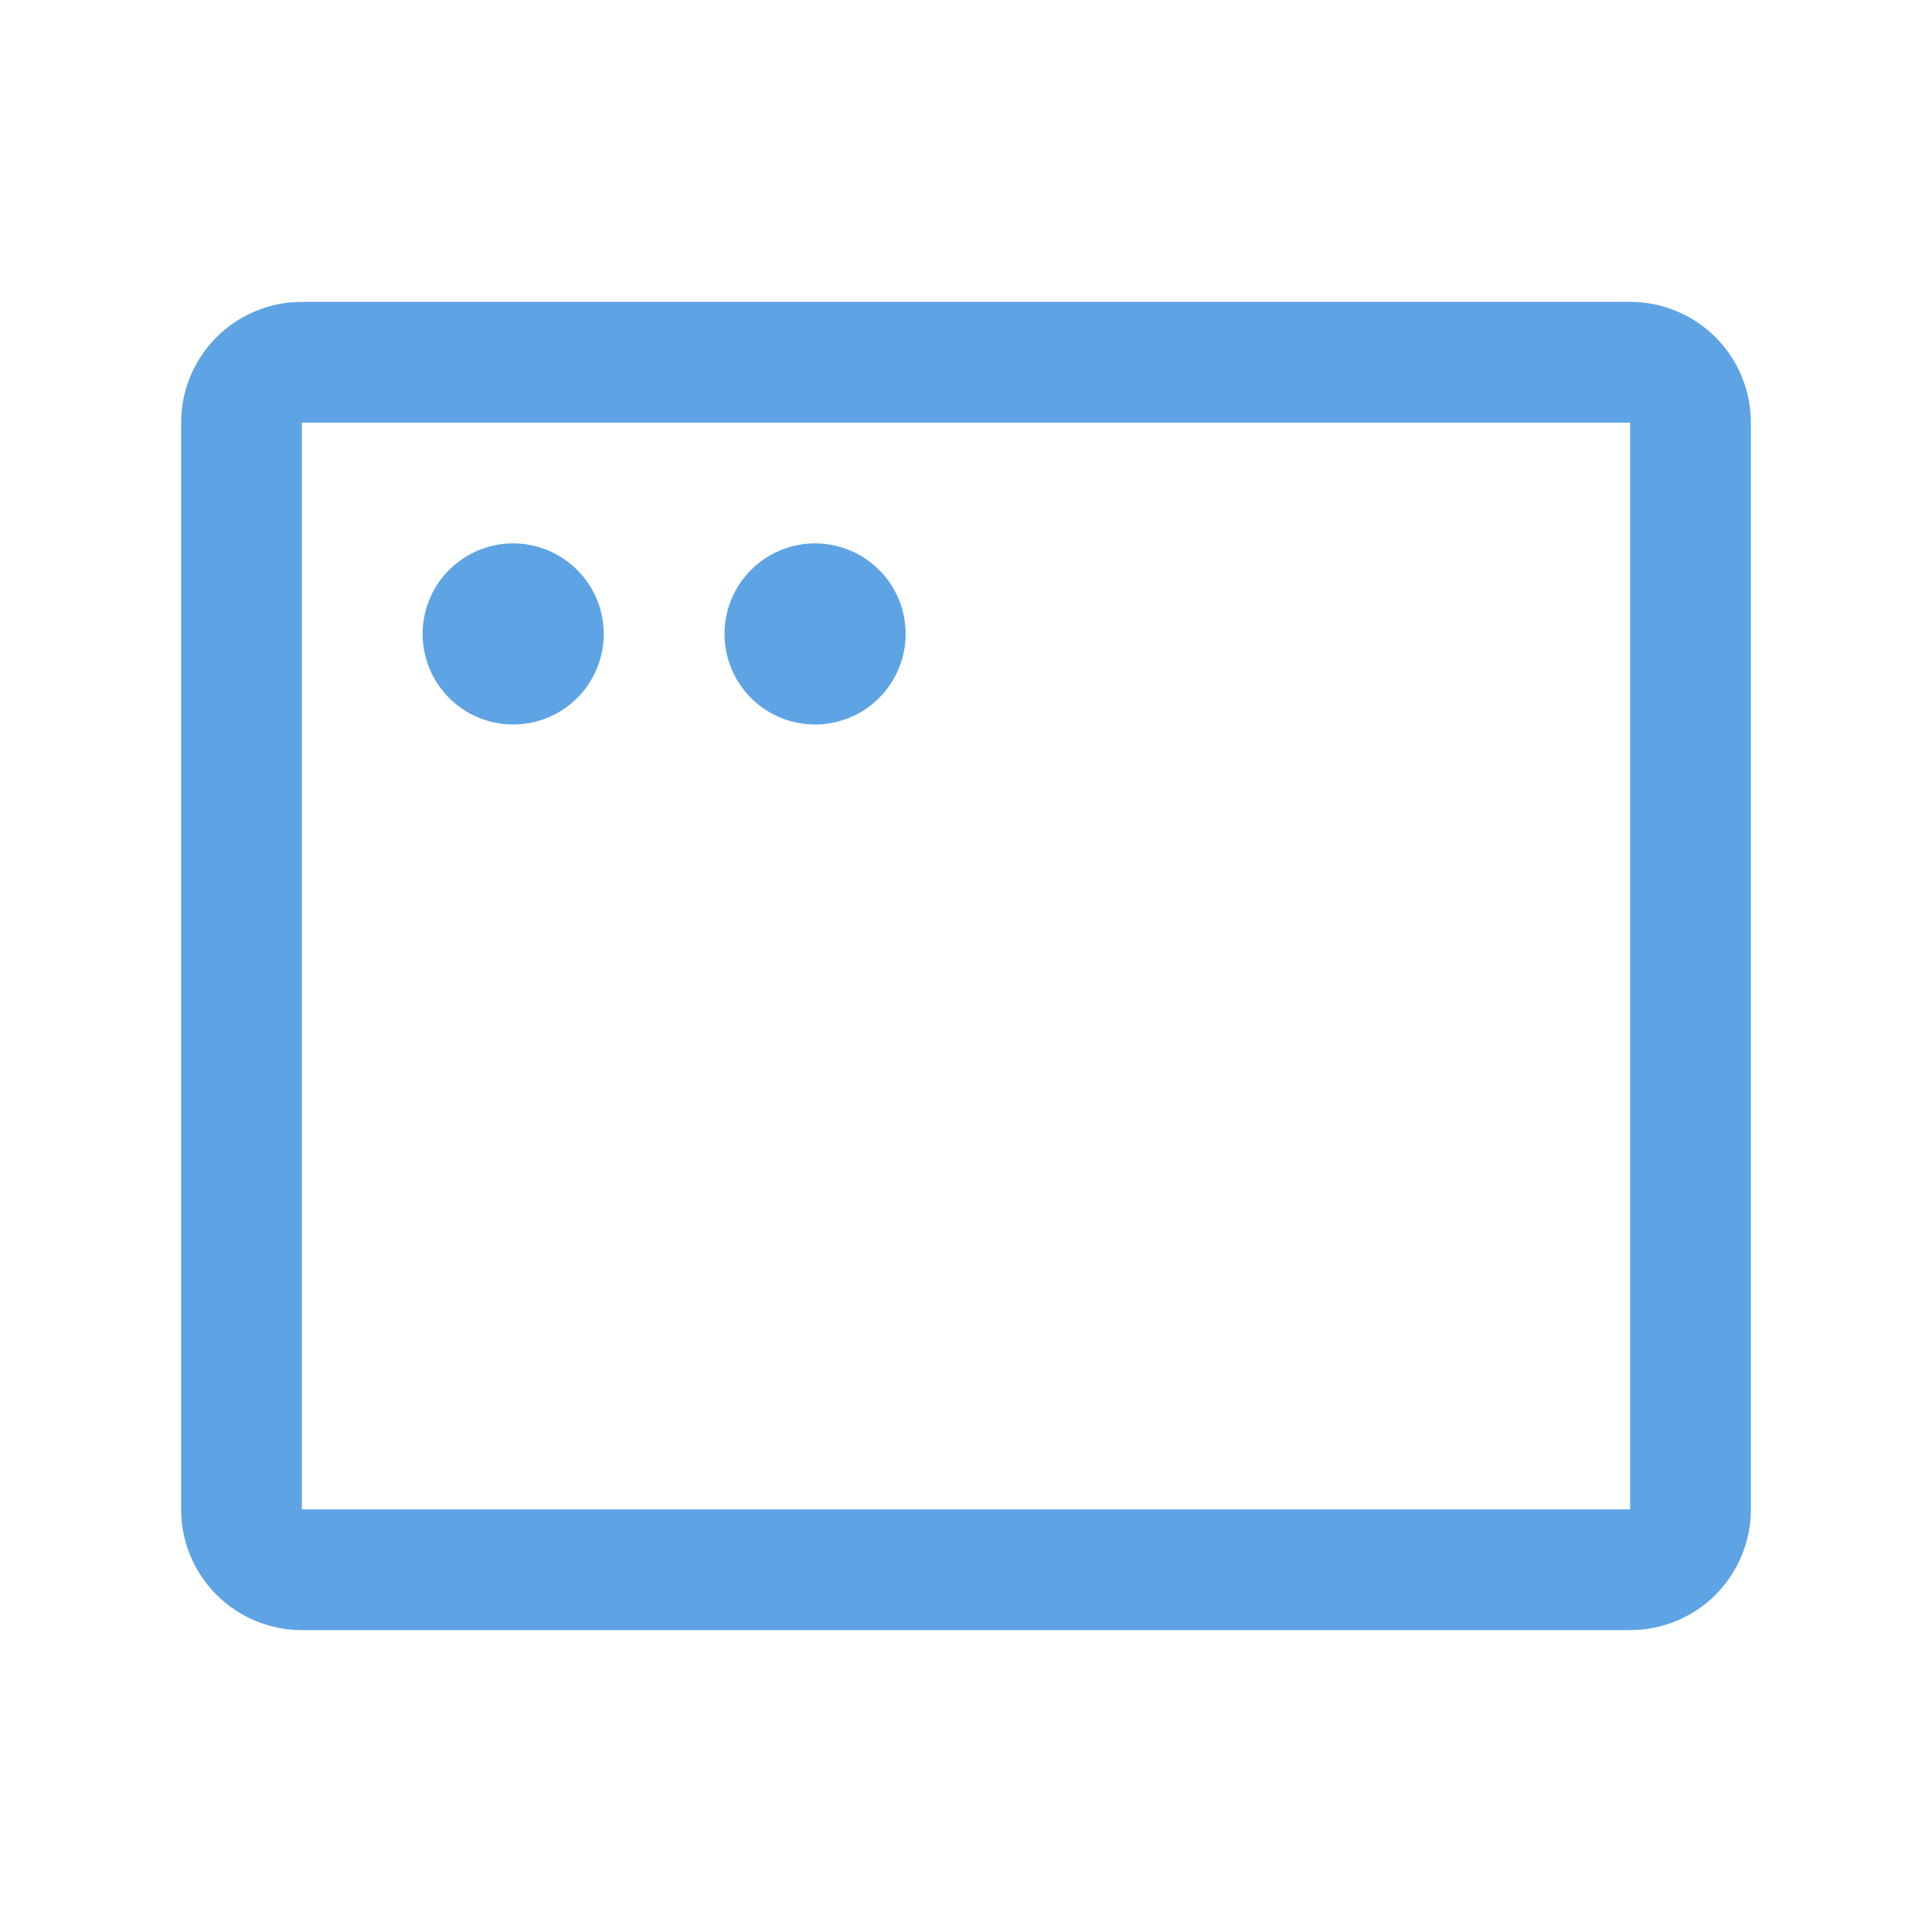
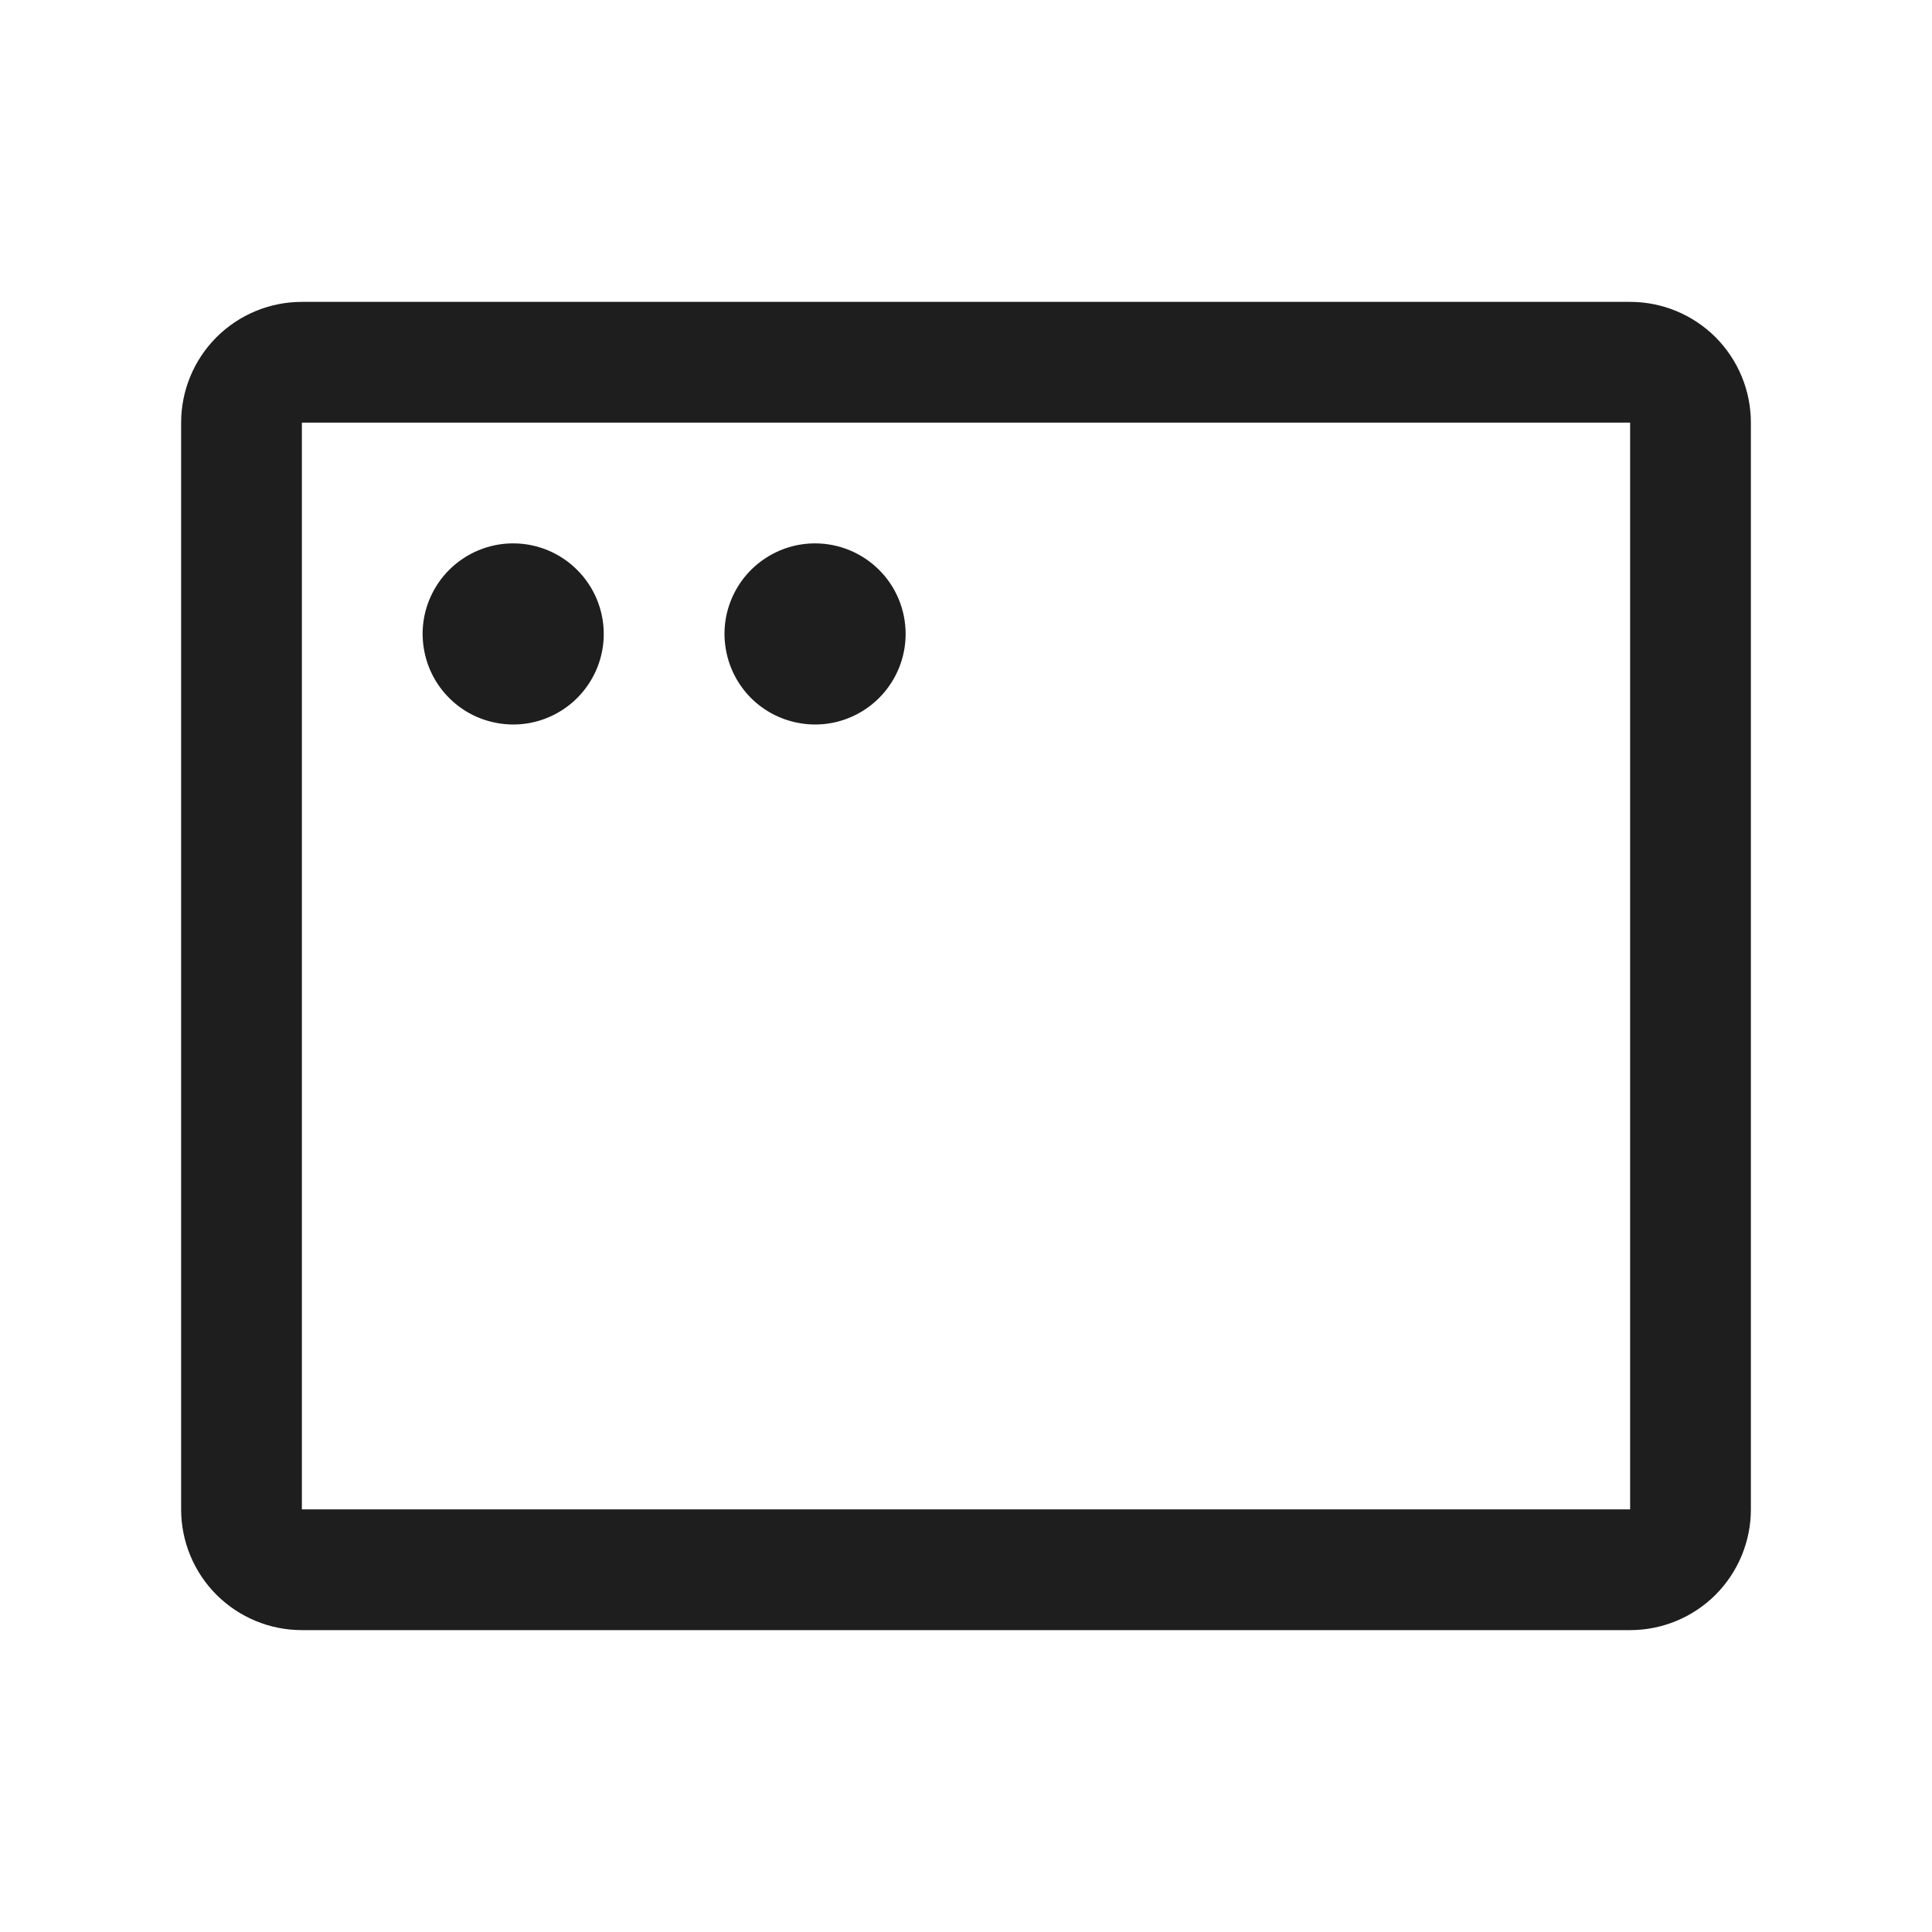
<svg xmlns="http://www.w3.org/2000/svg" width="24" height="24" viewBox="0 0 24 24" fill="none">
-   <path d="M20.25 3.75H3.75C3.352 3.75 2.971 3.908 2.689 4.189C2.408 4.471 2.25 4.852 2.25 5.25V18.75C2.25 19.148 2.408 19.529 2.689 19.811C2.971 20.092 3.352 20.25 3.75 20.25H20.25C20.648 20.25 21.029 20.092 21.311 19.811C21.592 19.529 21.75 19.148 21.75 18.75V5.25C21.75 4.852 21.592 4.471 21.311 4.189C21.029 3.908 20.648 3.75 20.25 3.75ZM20.25 18.75H3.75V5.25H20.25V18.75ZM7.5 7.875C7.5 8.098 7.434 8.315 7.31 8.5C7.187 8.685 7.011 8.829 6.806 8.914C6.6 9 6.374 9.022 6.156 8.978C5.937 8.935 5.737 8.828 5.58 8.671C5.422 8.513 5.315 8.313 5.272 8.094C5.228 7.876 5.25 7.65 5.336 7.444C5.421 7.239 5.565 7.063 5.75 6.94C5.935 6.816 6.152 6.75 6.375 6.75C6.673 6.75 6.96 6.869 7.17 7.08C7.381 7.29 7.5 7.577 7.5 7.875ZM11.25 7.875C11.25 8.098 11.184 8.315 11.06 8.5C10.937 8.685 10.761 8.829 10.556 8.914C10.35 9 10.124 9.022 9.906 8.978C9.687 8.935 9.487 8.828 9.329 8.671C9.172 8.513 9.065 8.313 9.022 8.094C8.978 7.876 9 7.65 9.086 7.444C9.171 7.239 9.315 7.063 9.5 6.94C9.685 6.816 9.902 6.75 10.125 6.75C10.423 6.75 10.71 6.869 10.921 7.08C11.132 7.29 11.25 7.577 11.25 7.875Z" fill="#5EA4E4" />
+   <path d="M20.25 3.75H3.75C3.352 3.75 2.971 3.908 2.689 4.189C2.408 4.471 2.25 4.852 2.25 5.25V18.75C2.25 19.148 2.408 19.529 2.689 19.811C2.971 20.092 3.352 20.25 3.75 20.25H20.25C20.648 20.25 21.029 20.092 21.311 19.811C21.592 19.529 21.75 19.148 21.75 18.75V5.25C21.75 4.852 21.592 4.471 21.311 4.189C21.029 3.908 20.648 3.75 20.25 3.75ZM20.25 18.75H3.75V5.25H20.25V18.75ZM7.5 7.875C7.5 8.098 7.434 8.315 7.31 8.5C7.187 8.685 7.011 8.829 6.806 8.914C6.6 9 6.374 9.022 6.156 8.978C5.937 8.935 5.737 8.828 5.58 8.671C5.422 8.513 5.315 8.313 5.272 8.094C5.228 7.876 5.25 7.65 5.336 7.444C5.421 7.239 5.565 7.063 5.75 6.94C5.935 6.816 6.152 6.75 6.375 6.75C6.673 6.75 6.96 6.869 7.17 7.08C7.381 7.29 7.5 7.577 7.5 7.875ZM11.25 7.875C11.25 8.098 11.184 8.315 11.06 8.5C10.937 8.685 10.761 8.829 10.556 8.914C10.35 9 10.124 9.022 9.906 8.978C9.687 8.935 9.487 8.828 9.329 8.671C9.172 8.513 9.065 8.313 9.022 8.094C8.978 7.876 9 7.65 9.086 7.444C9.171 7.239 9.315 7.063 9.5 6.94C9.685 6.816 9.902 6.75 10.125 6.75C10.423 6.75 10.71 6.869 10.921 7.08C11.132 7.29 11.25 7.577 11.25 7.875Z" fill="#1E1E1E" />
</svg>
